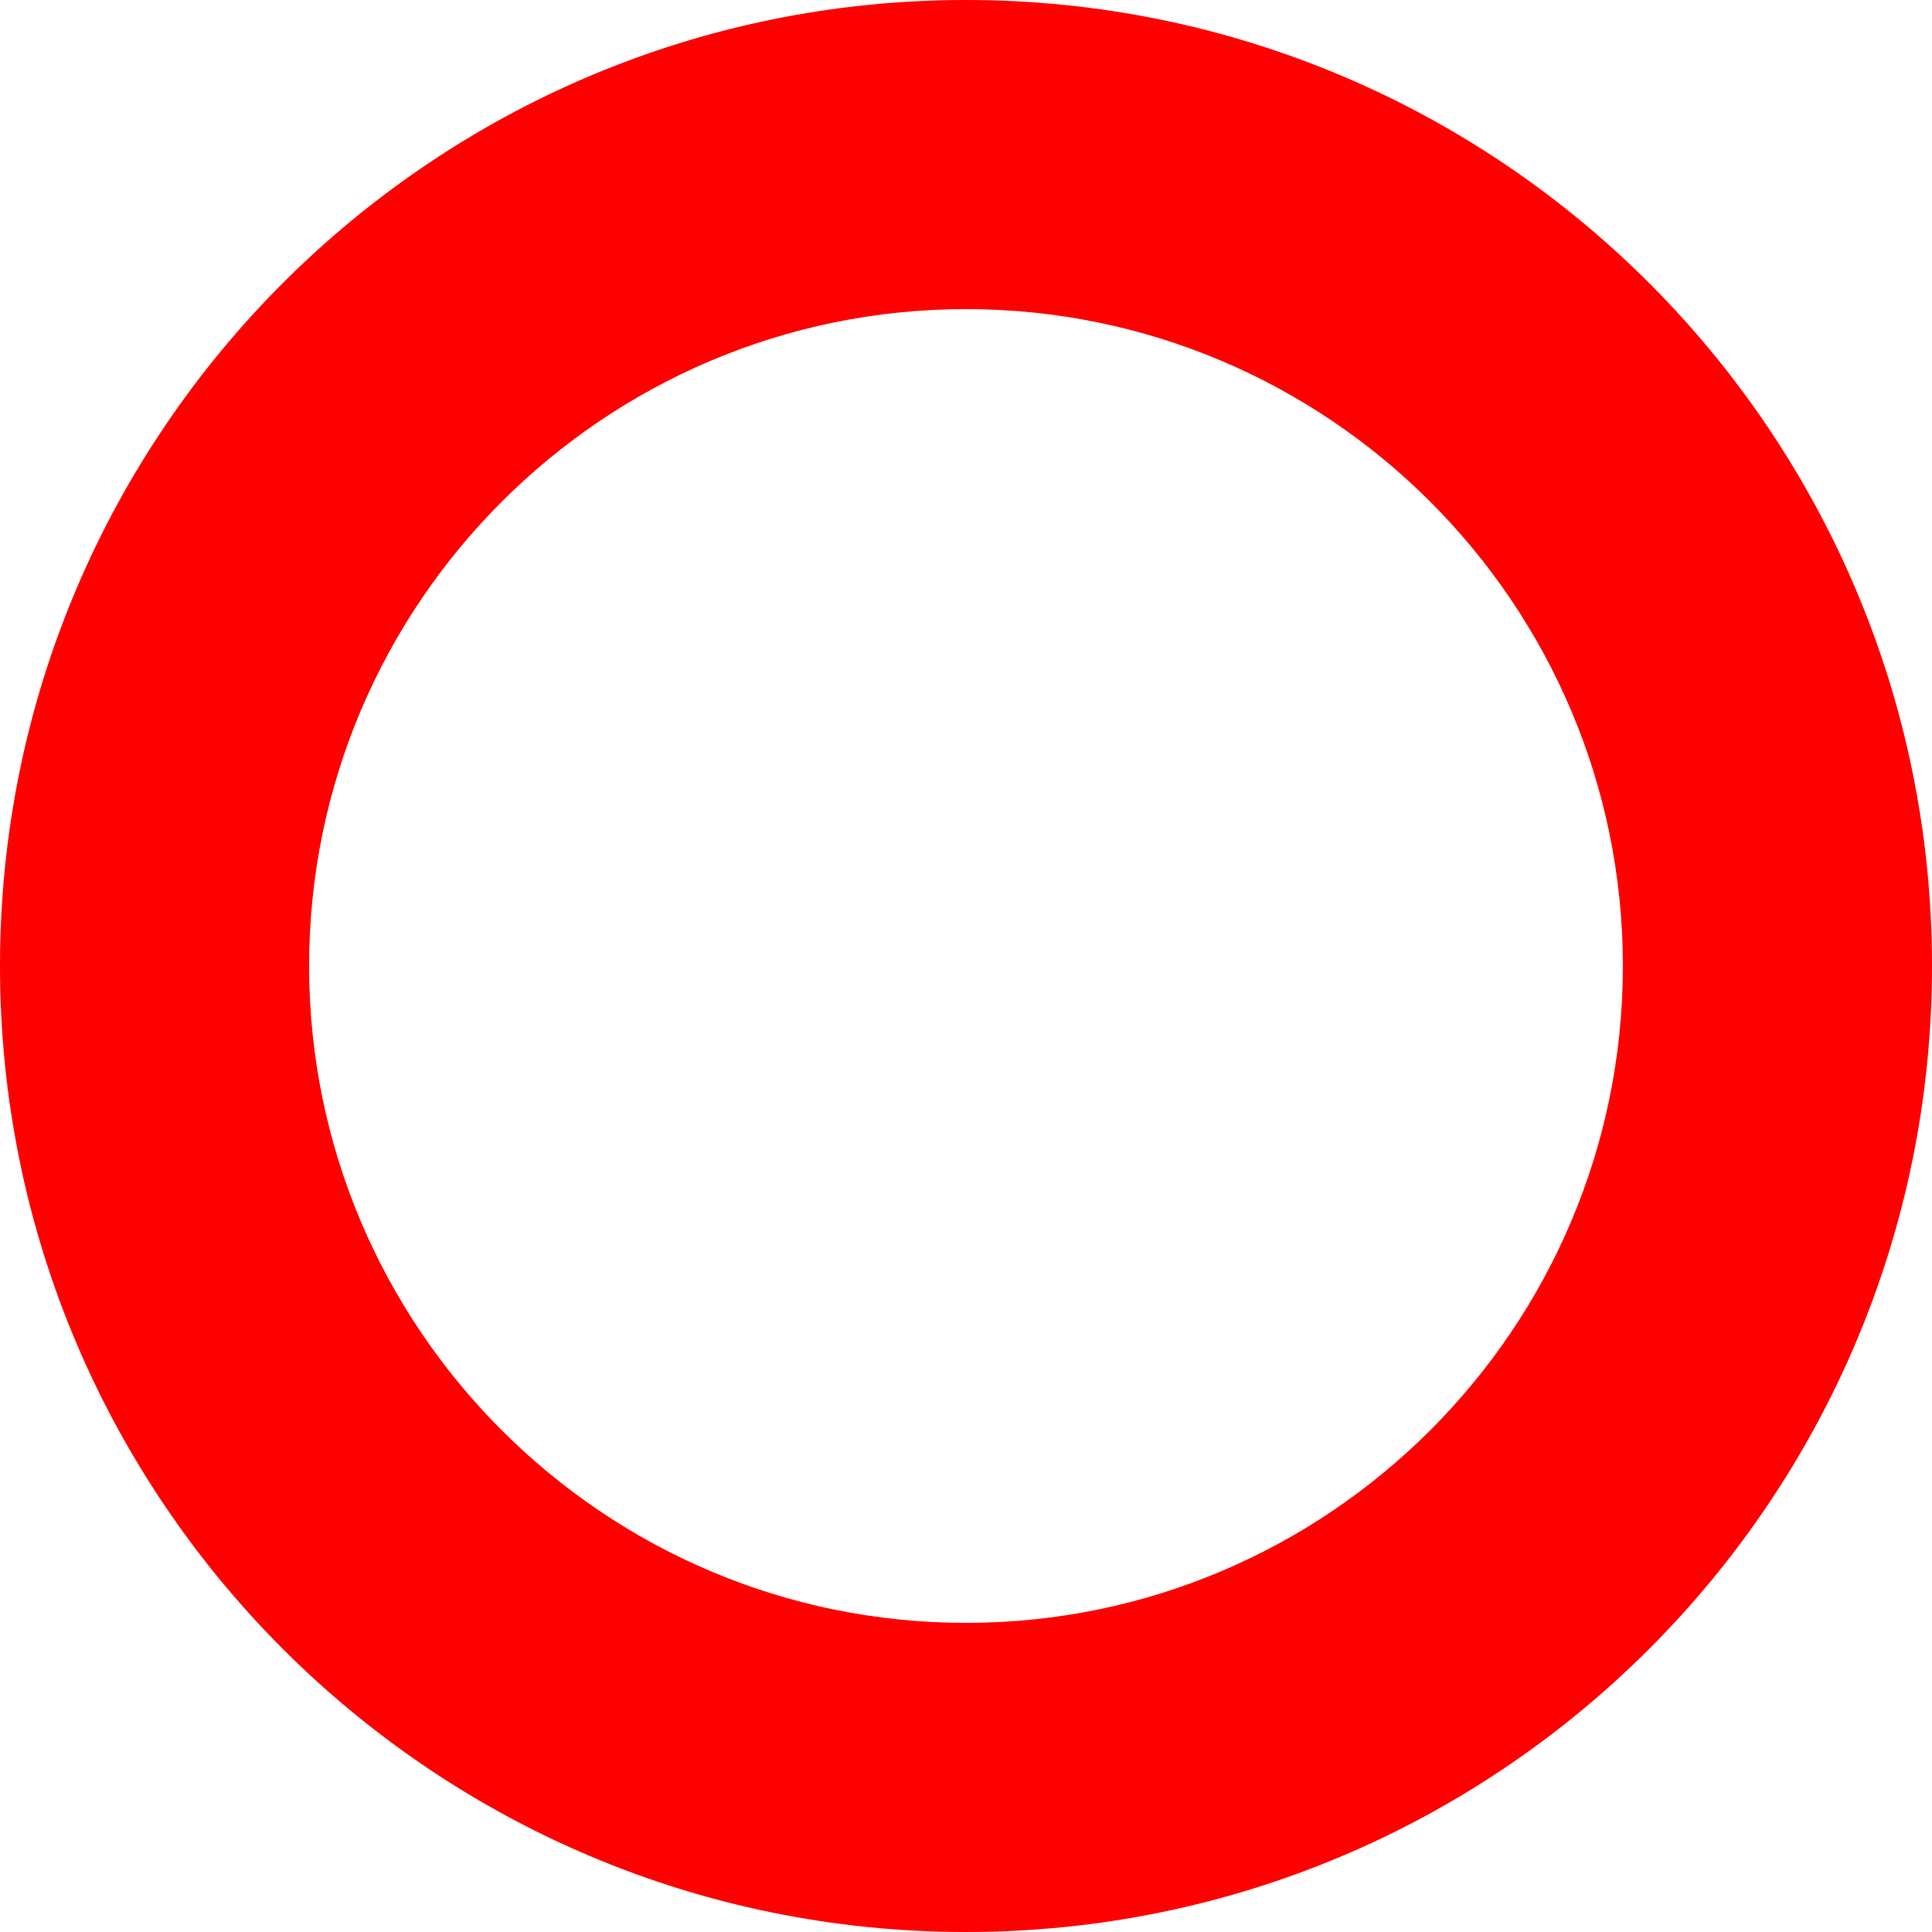
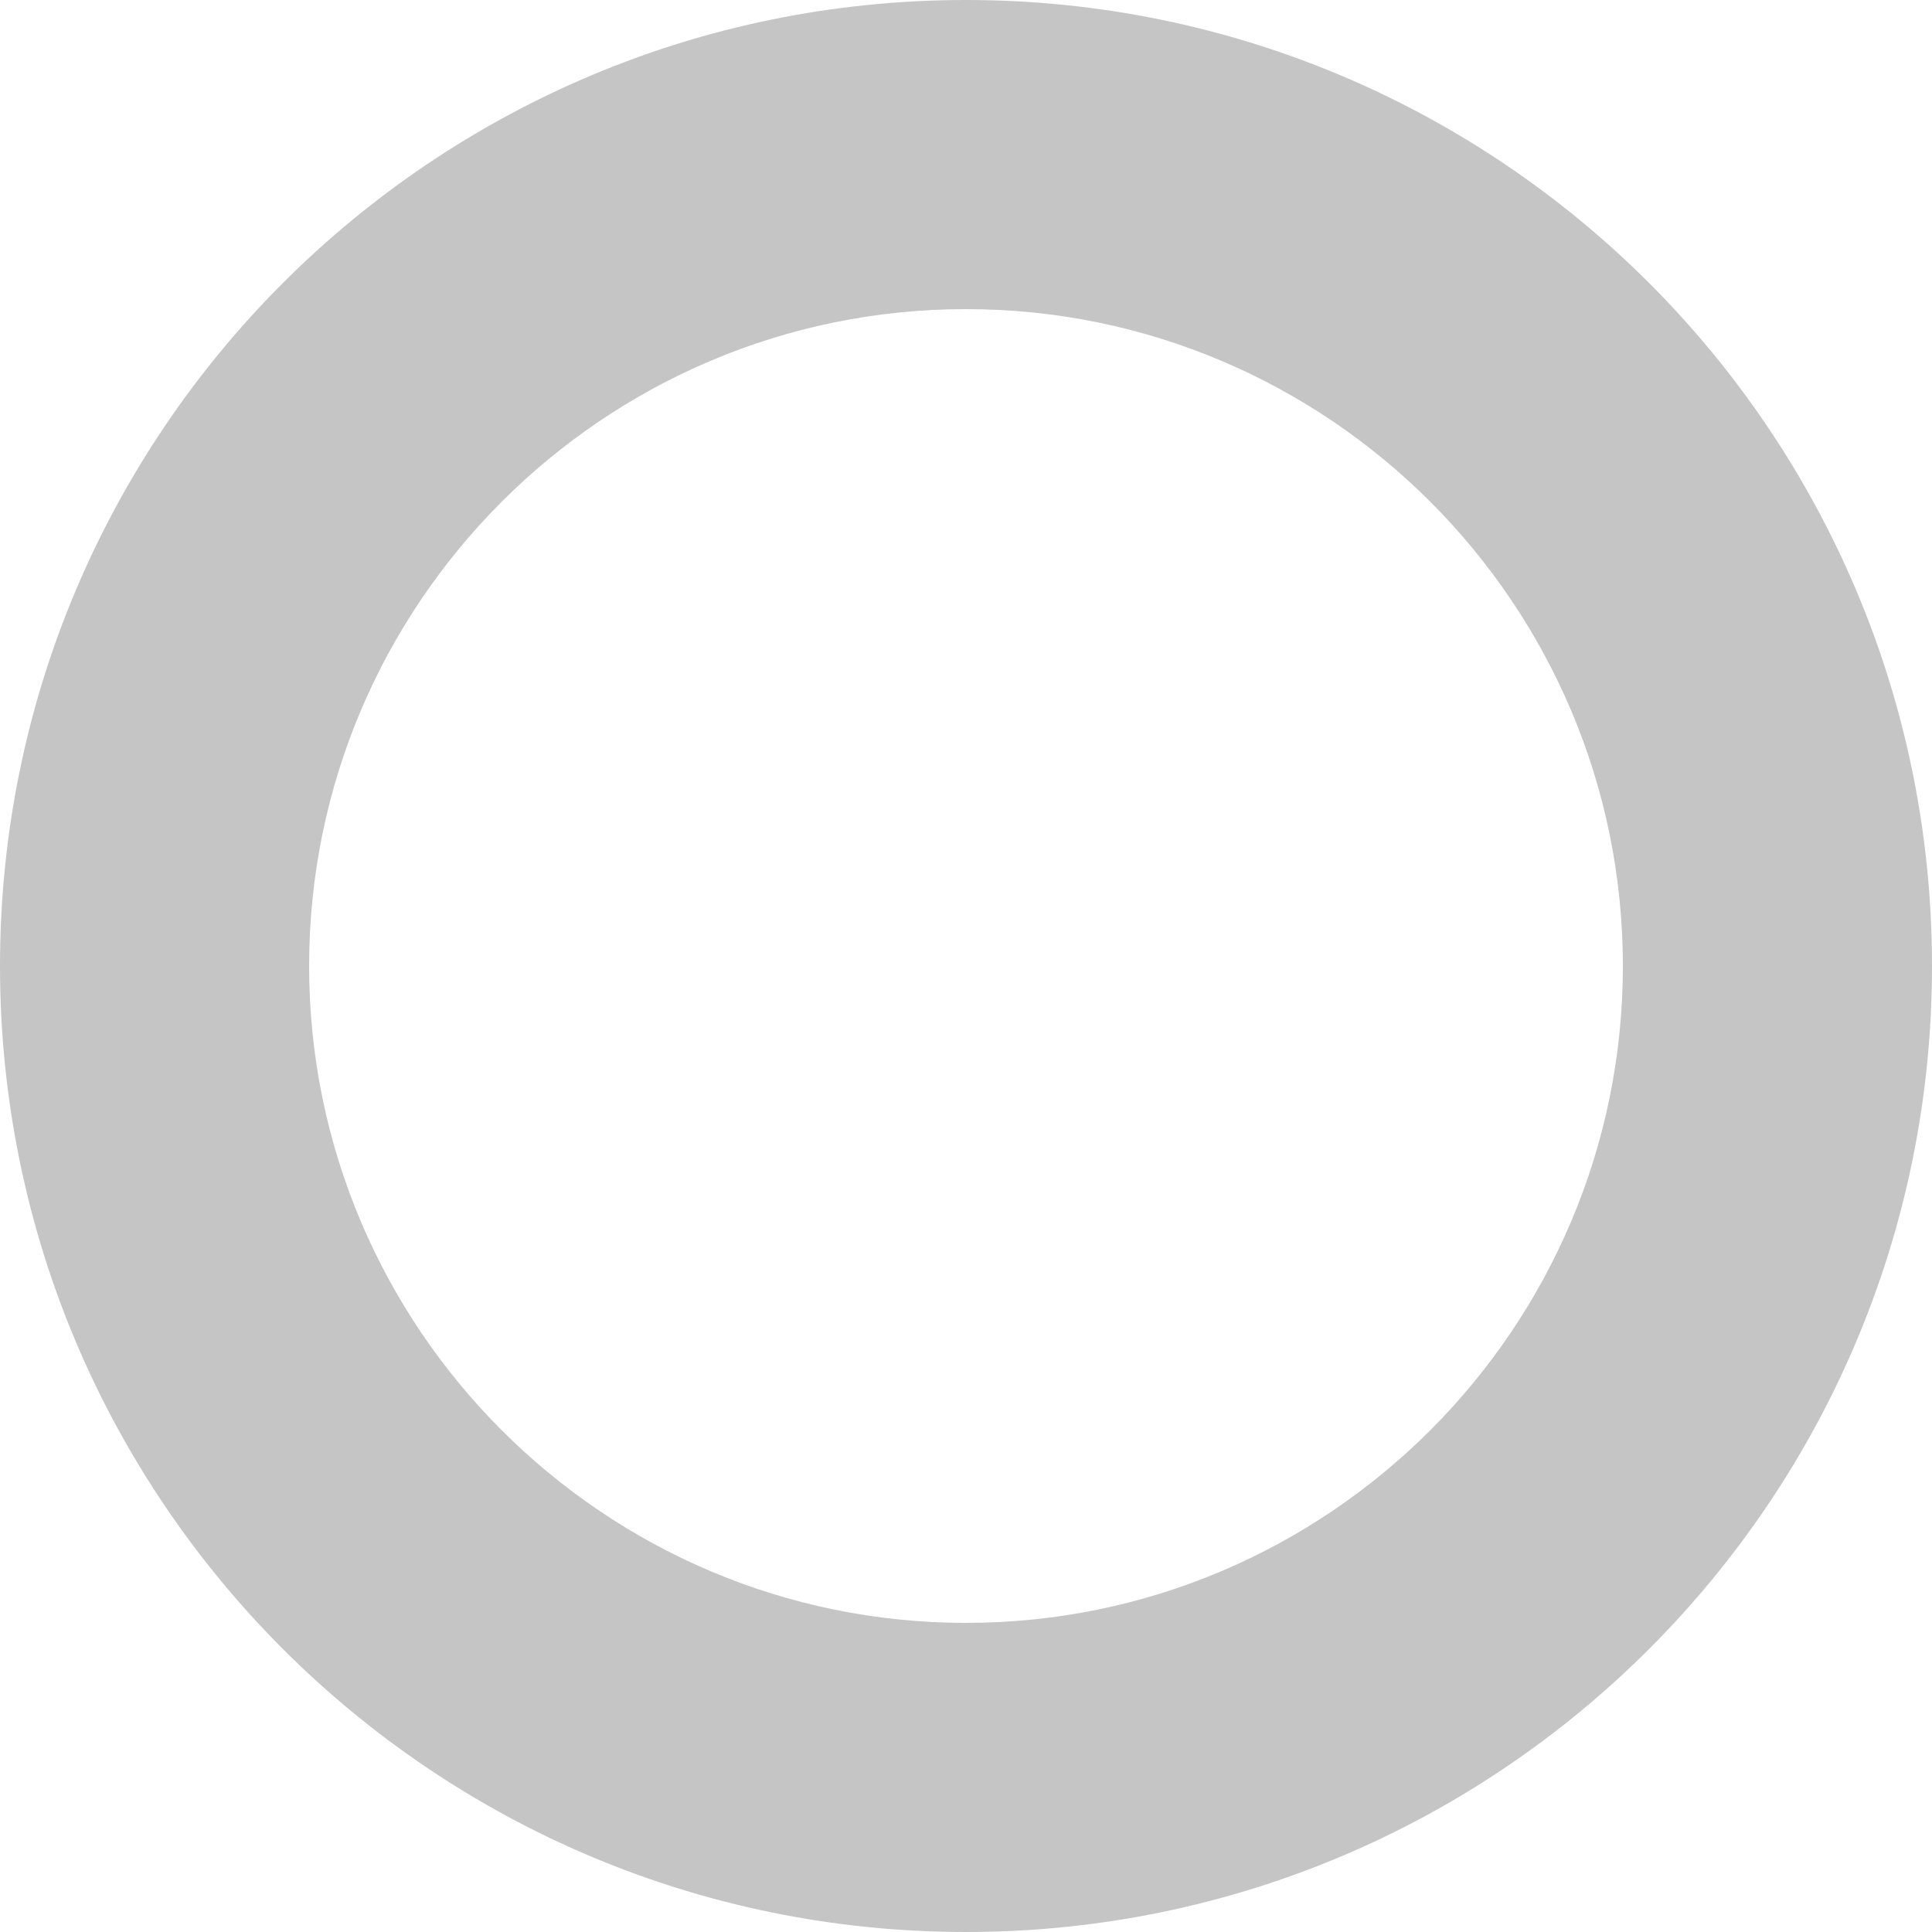
- <svg xmlns="http://www.w3.org/2000/svg" version="1.1" id="Layer_1" x="0px" y="0px" width="25px" height="25px" viewBox="0 0 25 25" enable-background="new 0 0 25 25" xml:space="preserve" style="fill:red;">
+ <svg xmlns="http://www.w3.org/2000/svg" version="1.1" id="Layer_1" x="0px" y="0px" width="25px" height="25px" viewBox="0 0 25 25" enable-background="new 0 0 25 25" xml:space="preserve" fill="#c5c5c5">
  <path d="M12.5,4c4.687,0,8.5,3.813,8.5,8.5c0,4.687-3.813,8.5-8.5,8.5C7.813,21,4,17.187,4,12.5C4,7.813,7.813,4,12.5,4 M12.5,0  C5.597,0,0,5.597,0,12.5S5.597,25,12.5,25S25,19.403,25,12.5S19.403,0,12.5,0L12.5,0z" />
</svg>
